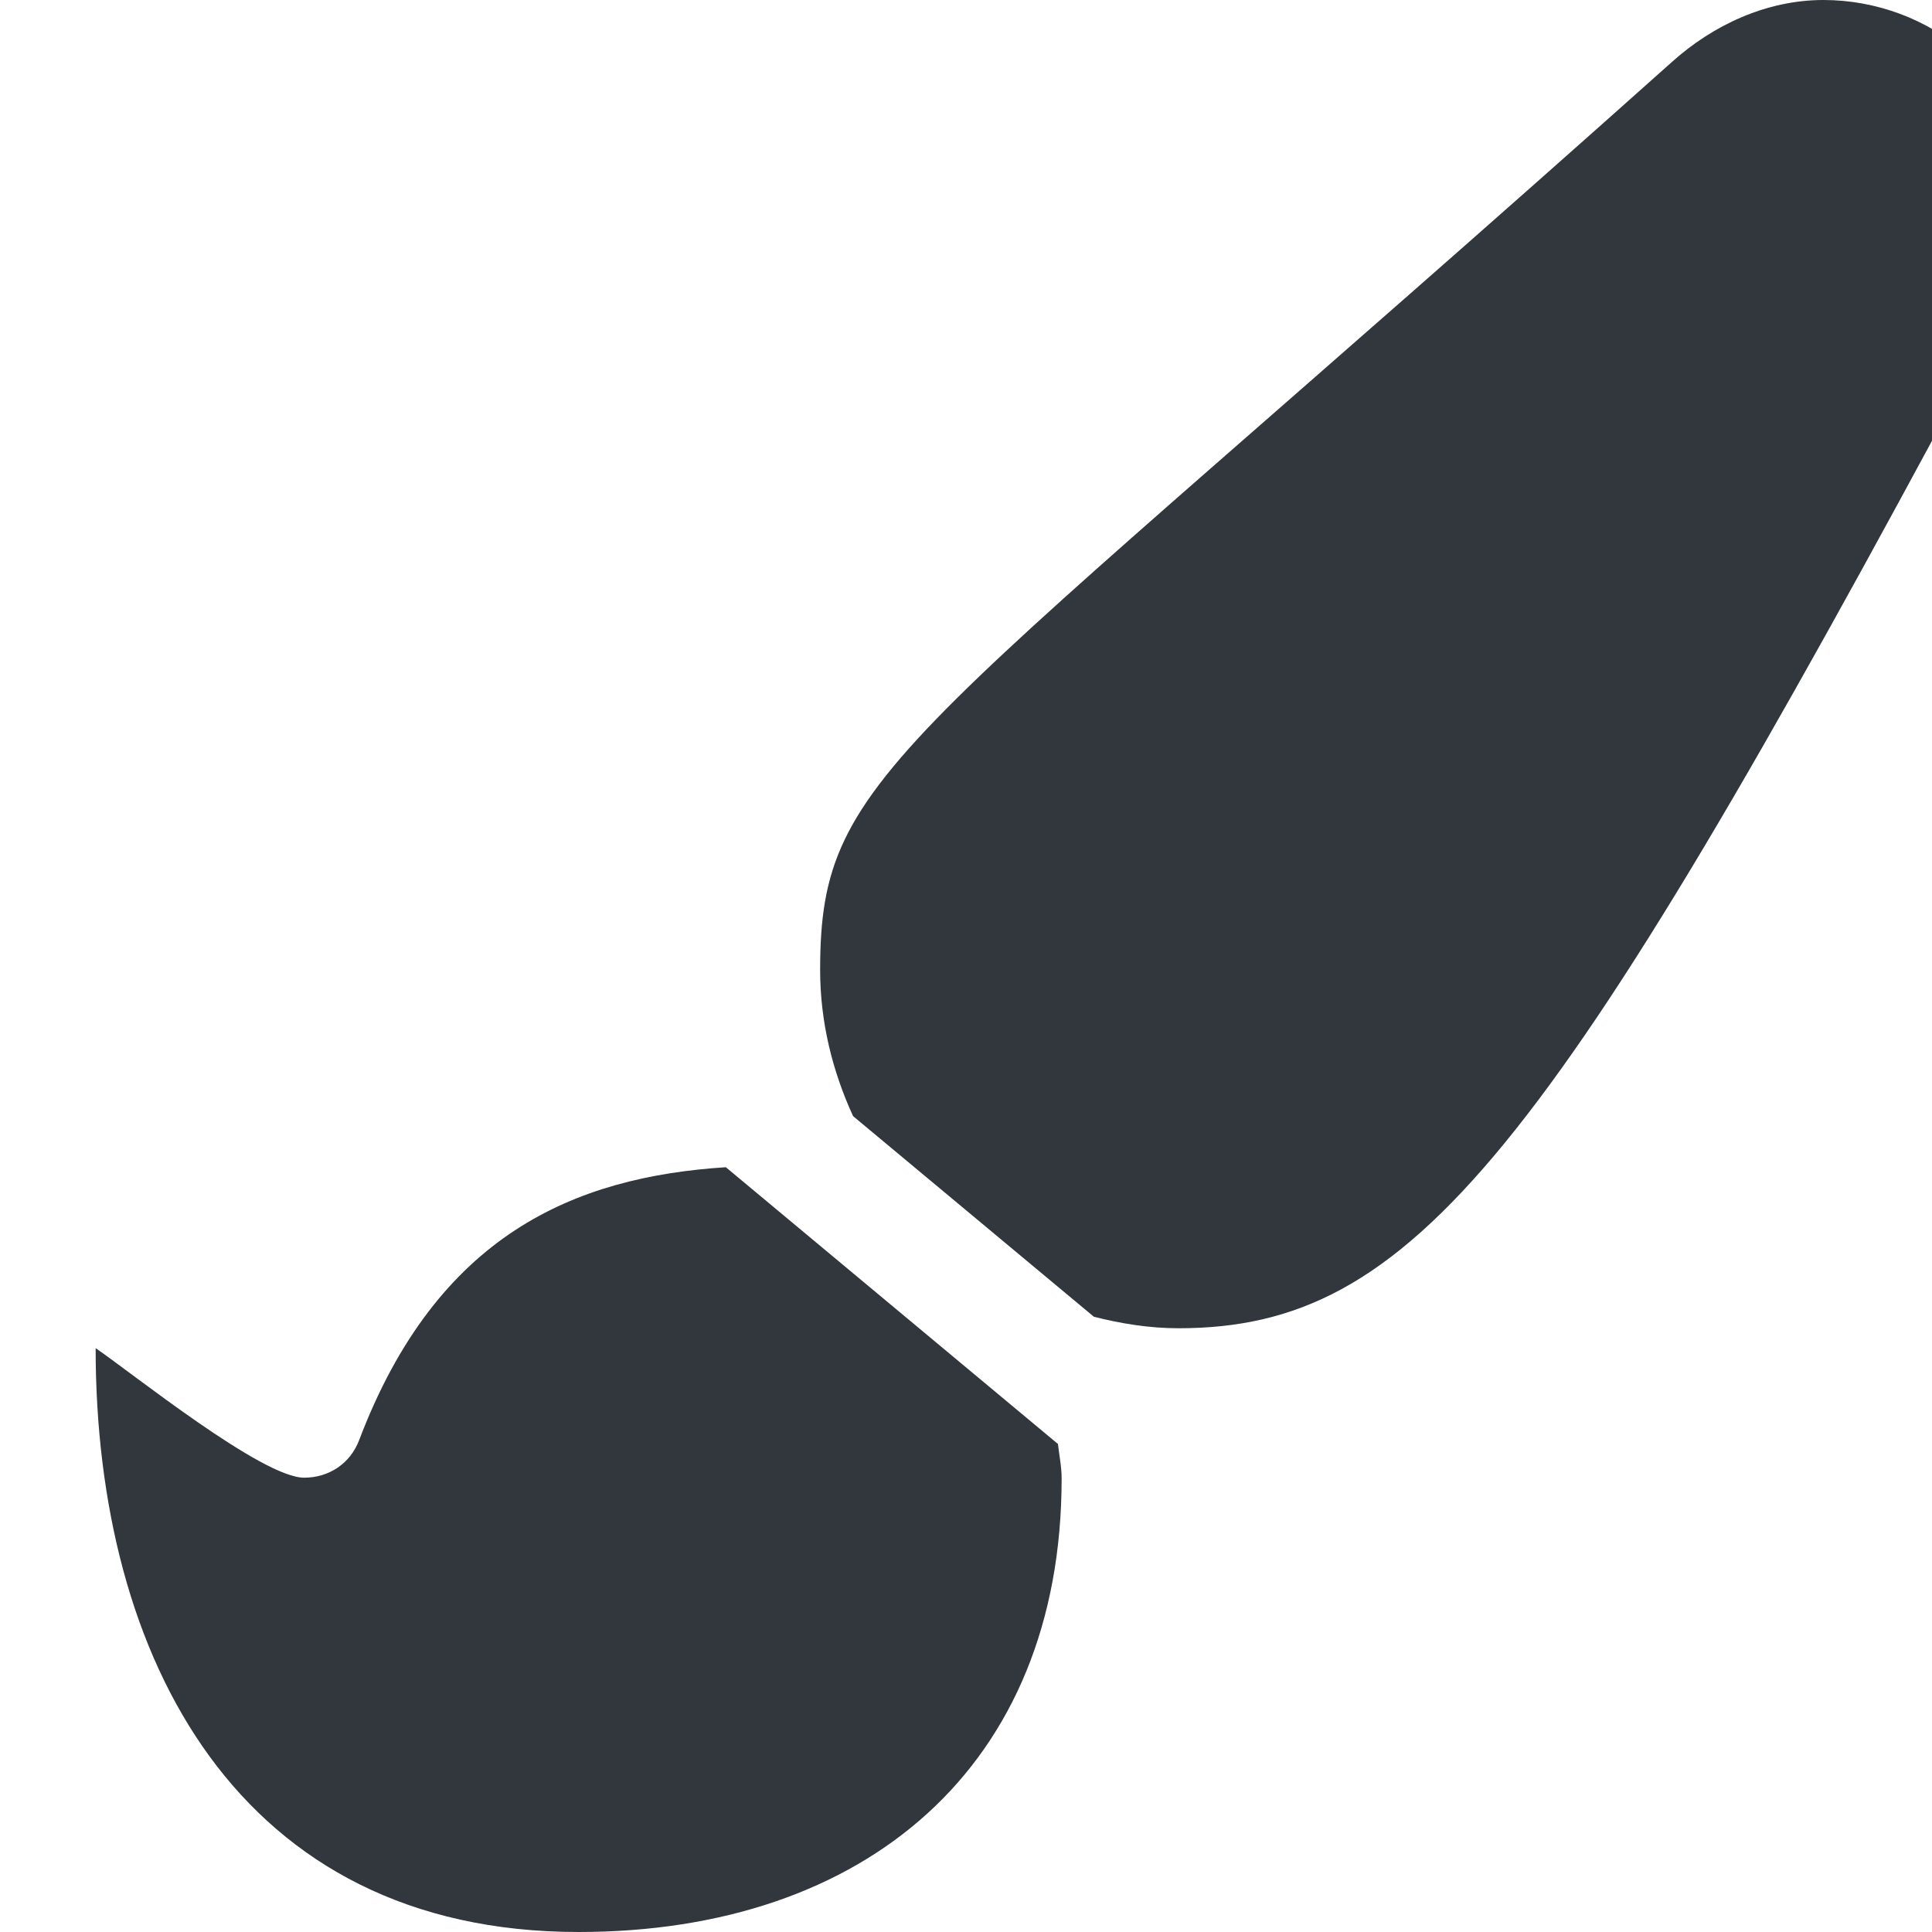
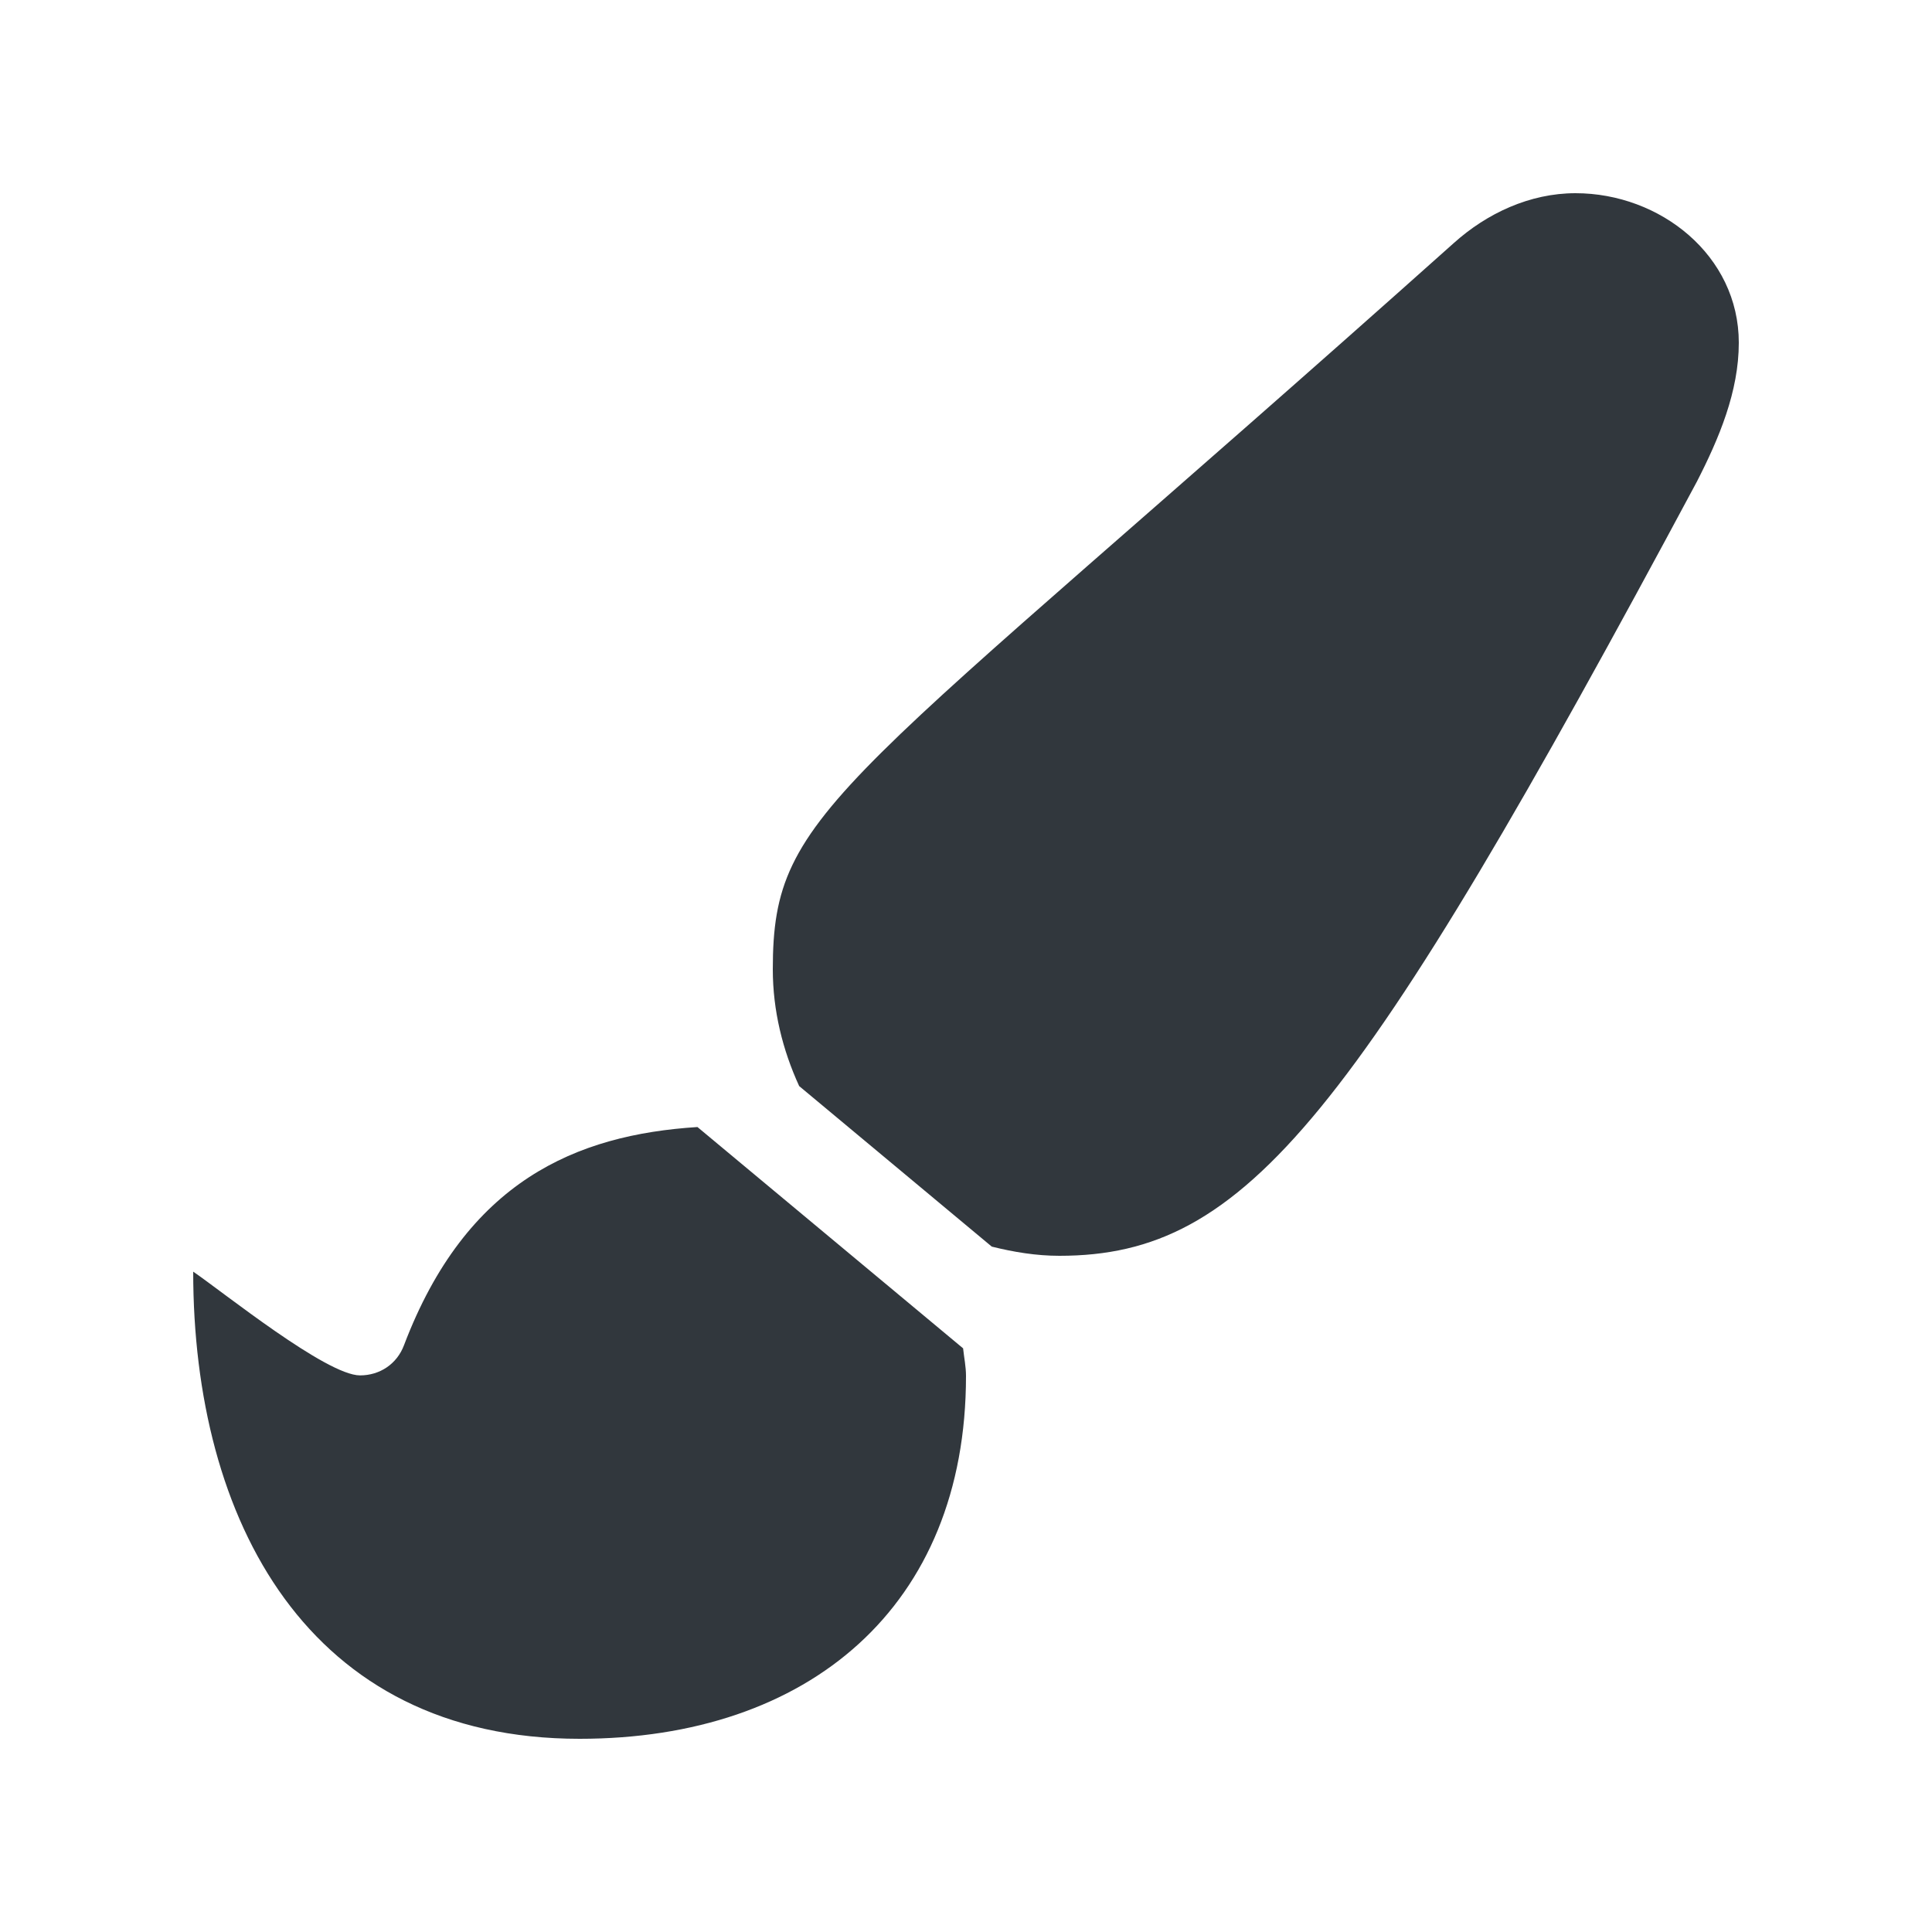
<svg xmlns="http://www.w3.org/2000/svg" viewBox="0 0 20 20">
-   <path d="M7.514,12.083 C5.947,12.184 4.525,12.781 3.718,14.908 C3.626,15.15 3.406,15.297 3.148,15.297 C2.714,15.297 1.372,14.217 0.99,13.956 C0.99,17.172 2.472,20 5.99,20 C8.954,20 10.99,18.29 10.99,15.305 C10.99,15.183 10.965,15.067 10.952,14.948 L7.514,12.083 Z M18.876,0 C18.284,0 17.729,0.262 17.306,0.643 C9.321,7.775 8.49,7.943 8.49,10.042 C8.49,10.578 8.617,11.088 8.831,11.554 L11.324,13.631 C11.606,13.702 11.896,13.75 12.199,13.75 C14.625,13.75 16.031,11.974 20.447,3.732 C20.735,3.171 20.99,2.566 20.99,1.936 C20.99,0.806 19.974,0 18.876,0 Z" fill="#31373D" fill-rule="evenodd" />
+   <path d="M7.22,11.667 C5.966,11.747 4.828,12.225 4.182,13.926 C4.109,14.12 3.932,14.238 3.727,14.238 C3.379,14.238 2.306,13.373 2,13.164 C2,15.738 3.186,18 6,18 C8.371,18 10,16.632 10,14.244 C10,14.147 9.98,14.054 9.97,13.958 L7.22,11.667 Z M16.309,2 C15.835,2 15.391,2.21 15.052,2.514 C8.665,8.22 8,8.354 8,10.034 C8,10.462 8.102,10.87 8.273,11.243 L10.267,12.905 C10.493,12.961 10.725,13 10.967,13 C12.908,13 14.033,11.579 17.566,4.986 C17.796,4.537 18,4.053 18,3.548 C18,2.645 17.187,2 16.309,2 Z" fill="#31373D" fill-rule="evenodd" />
</svg>
